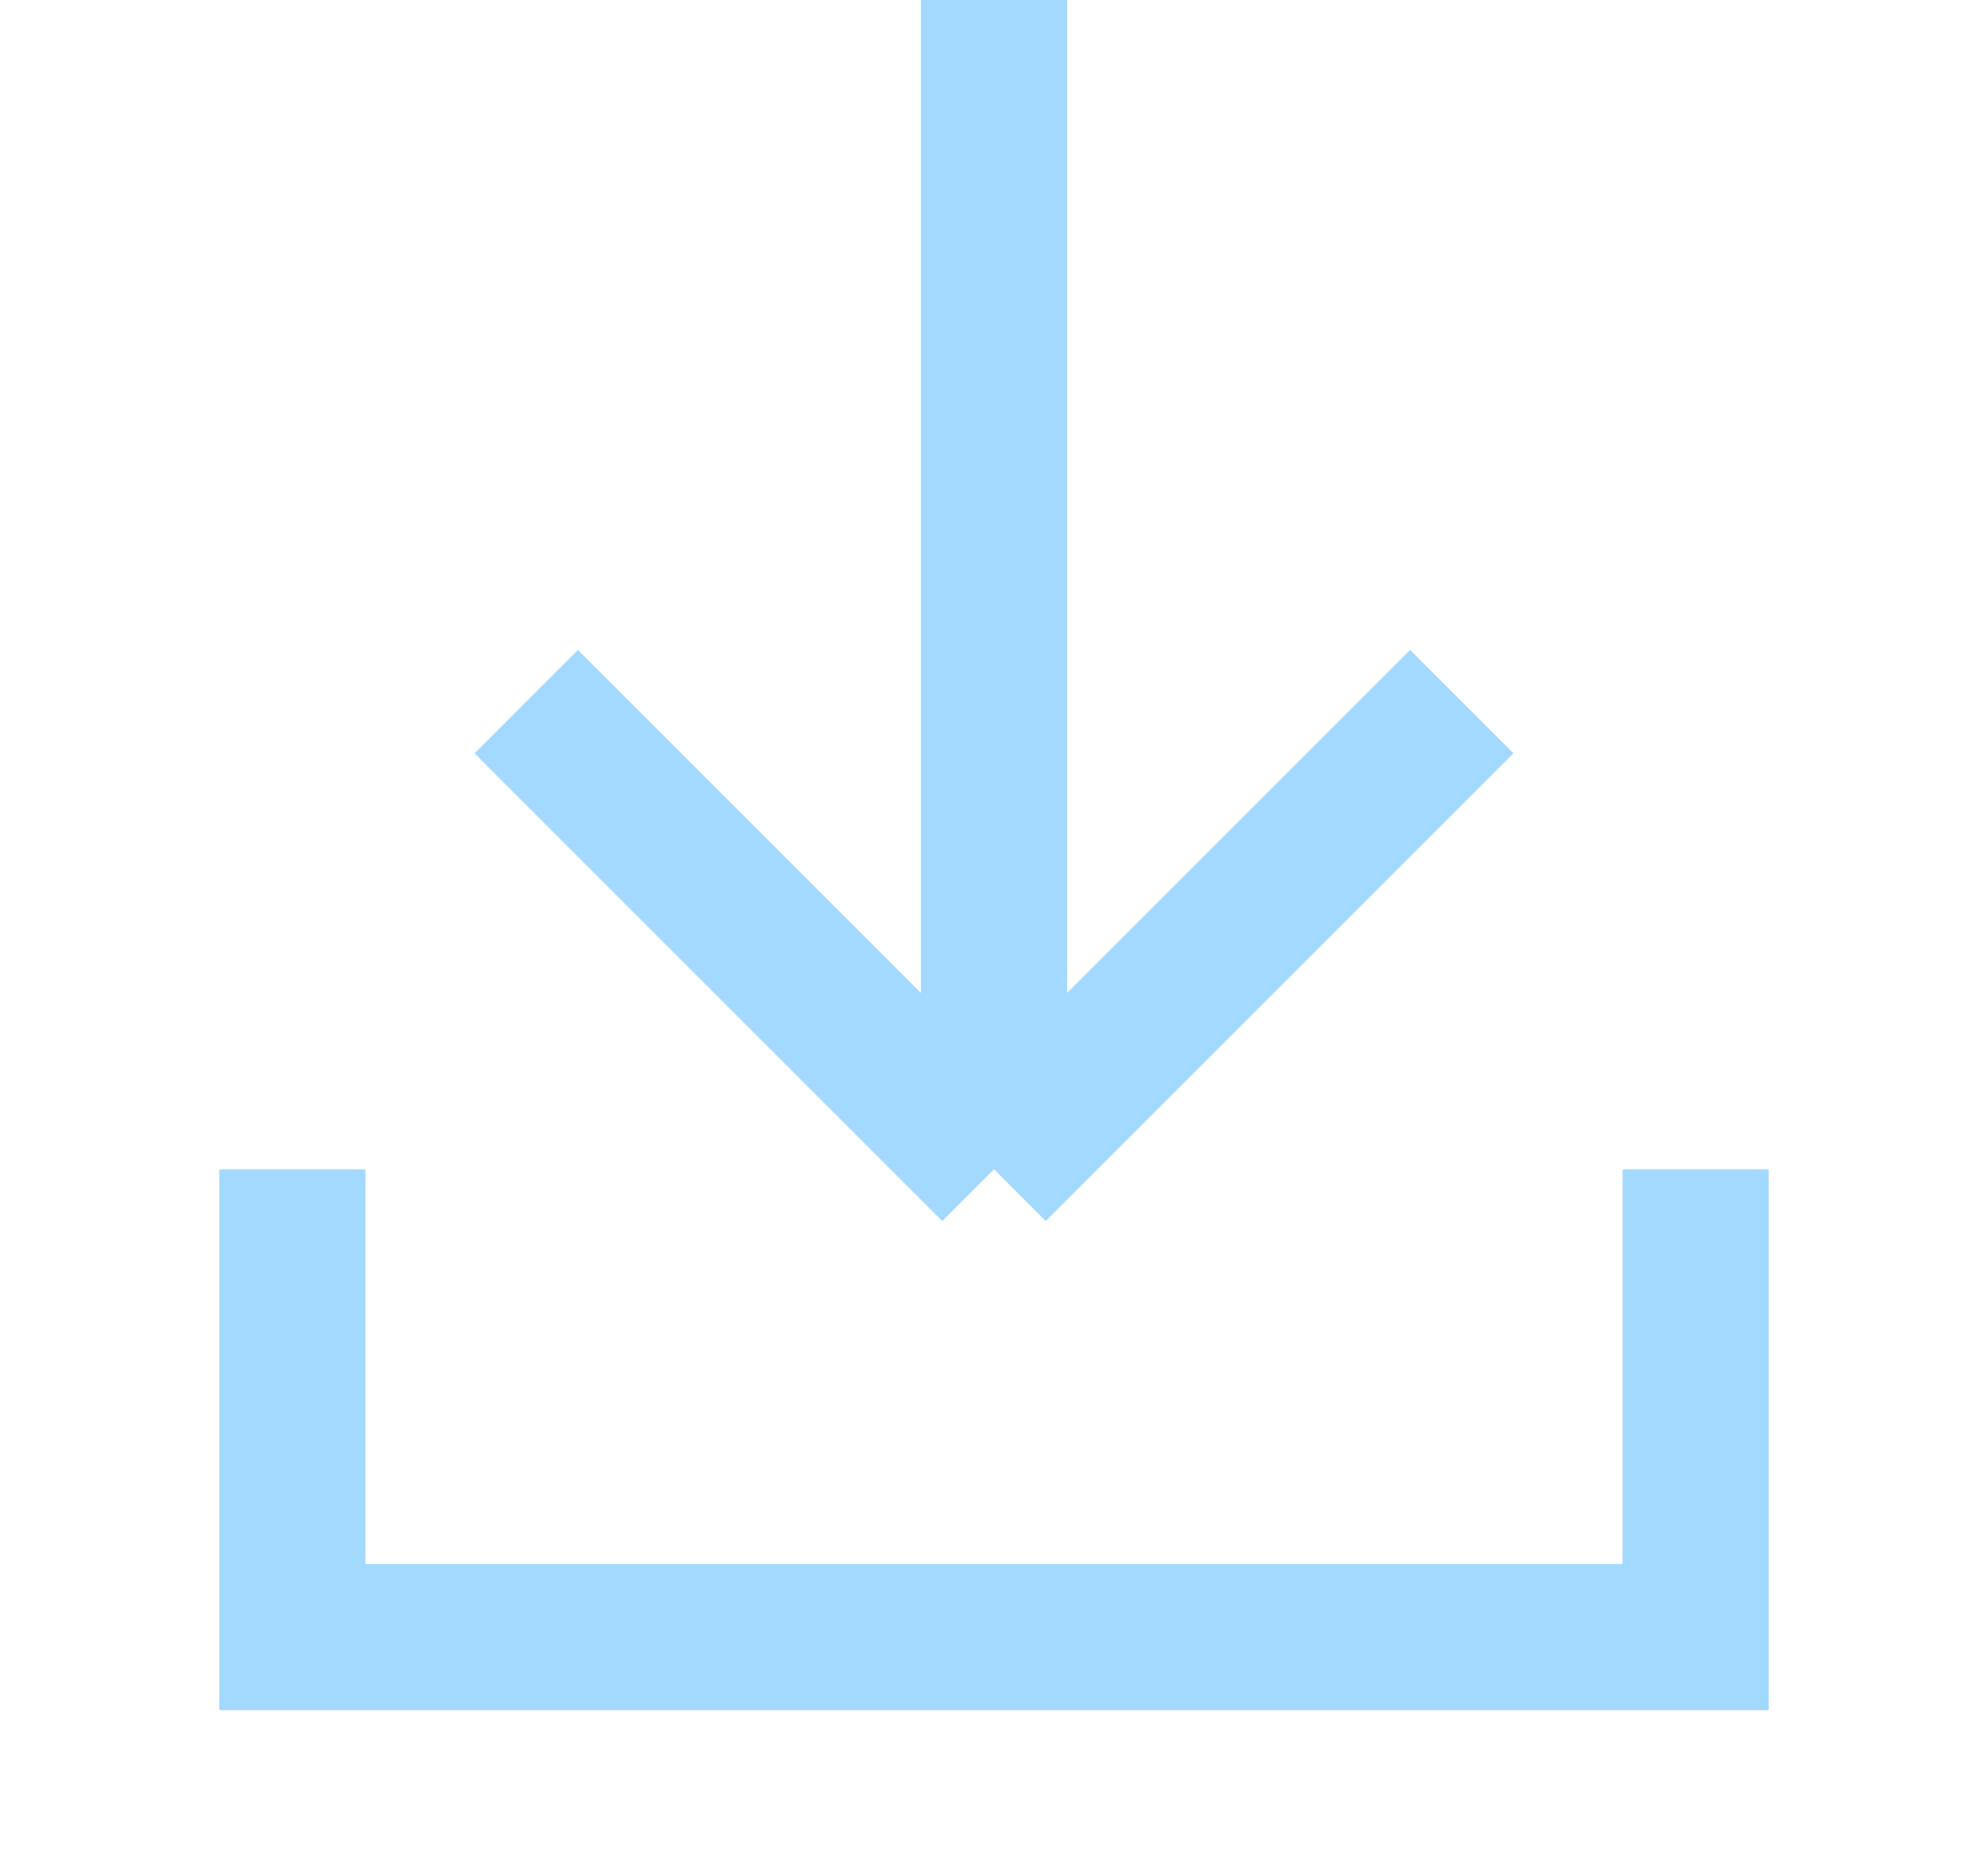
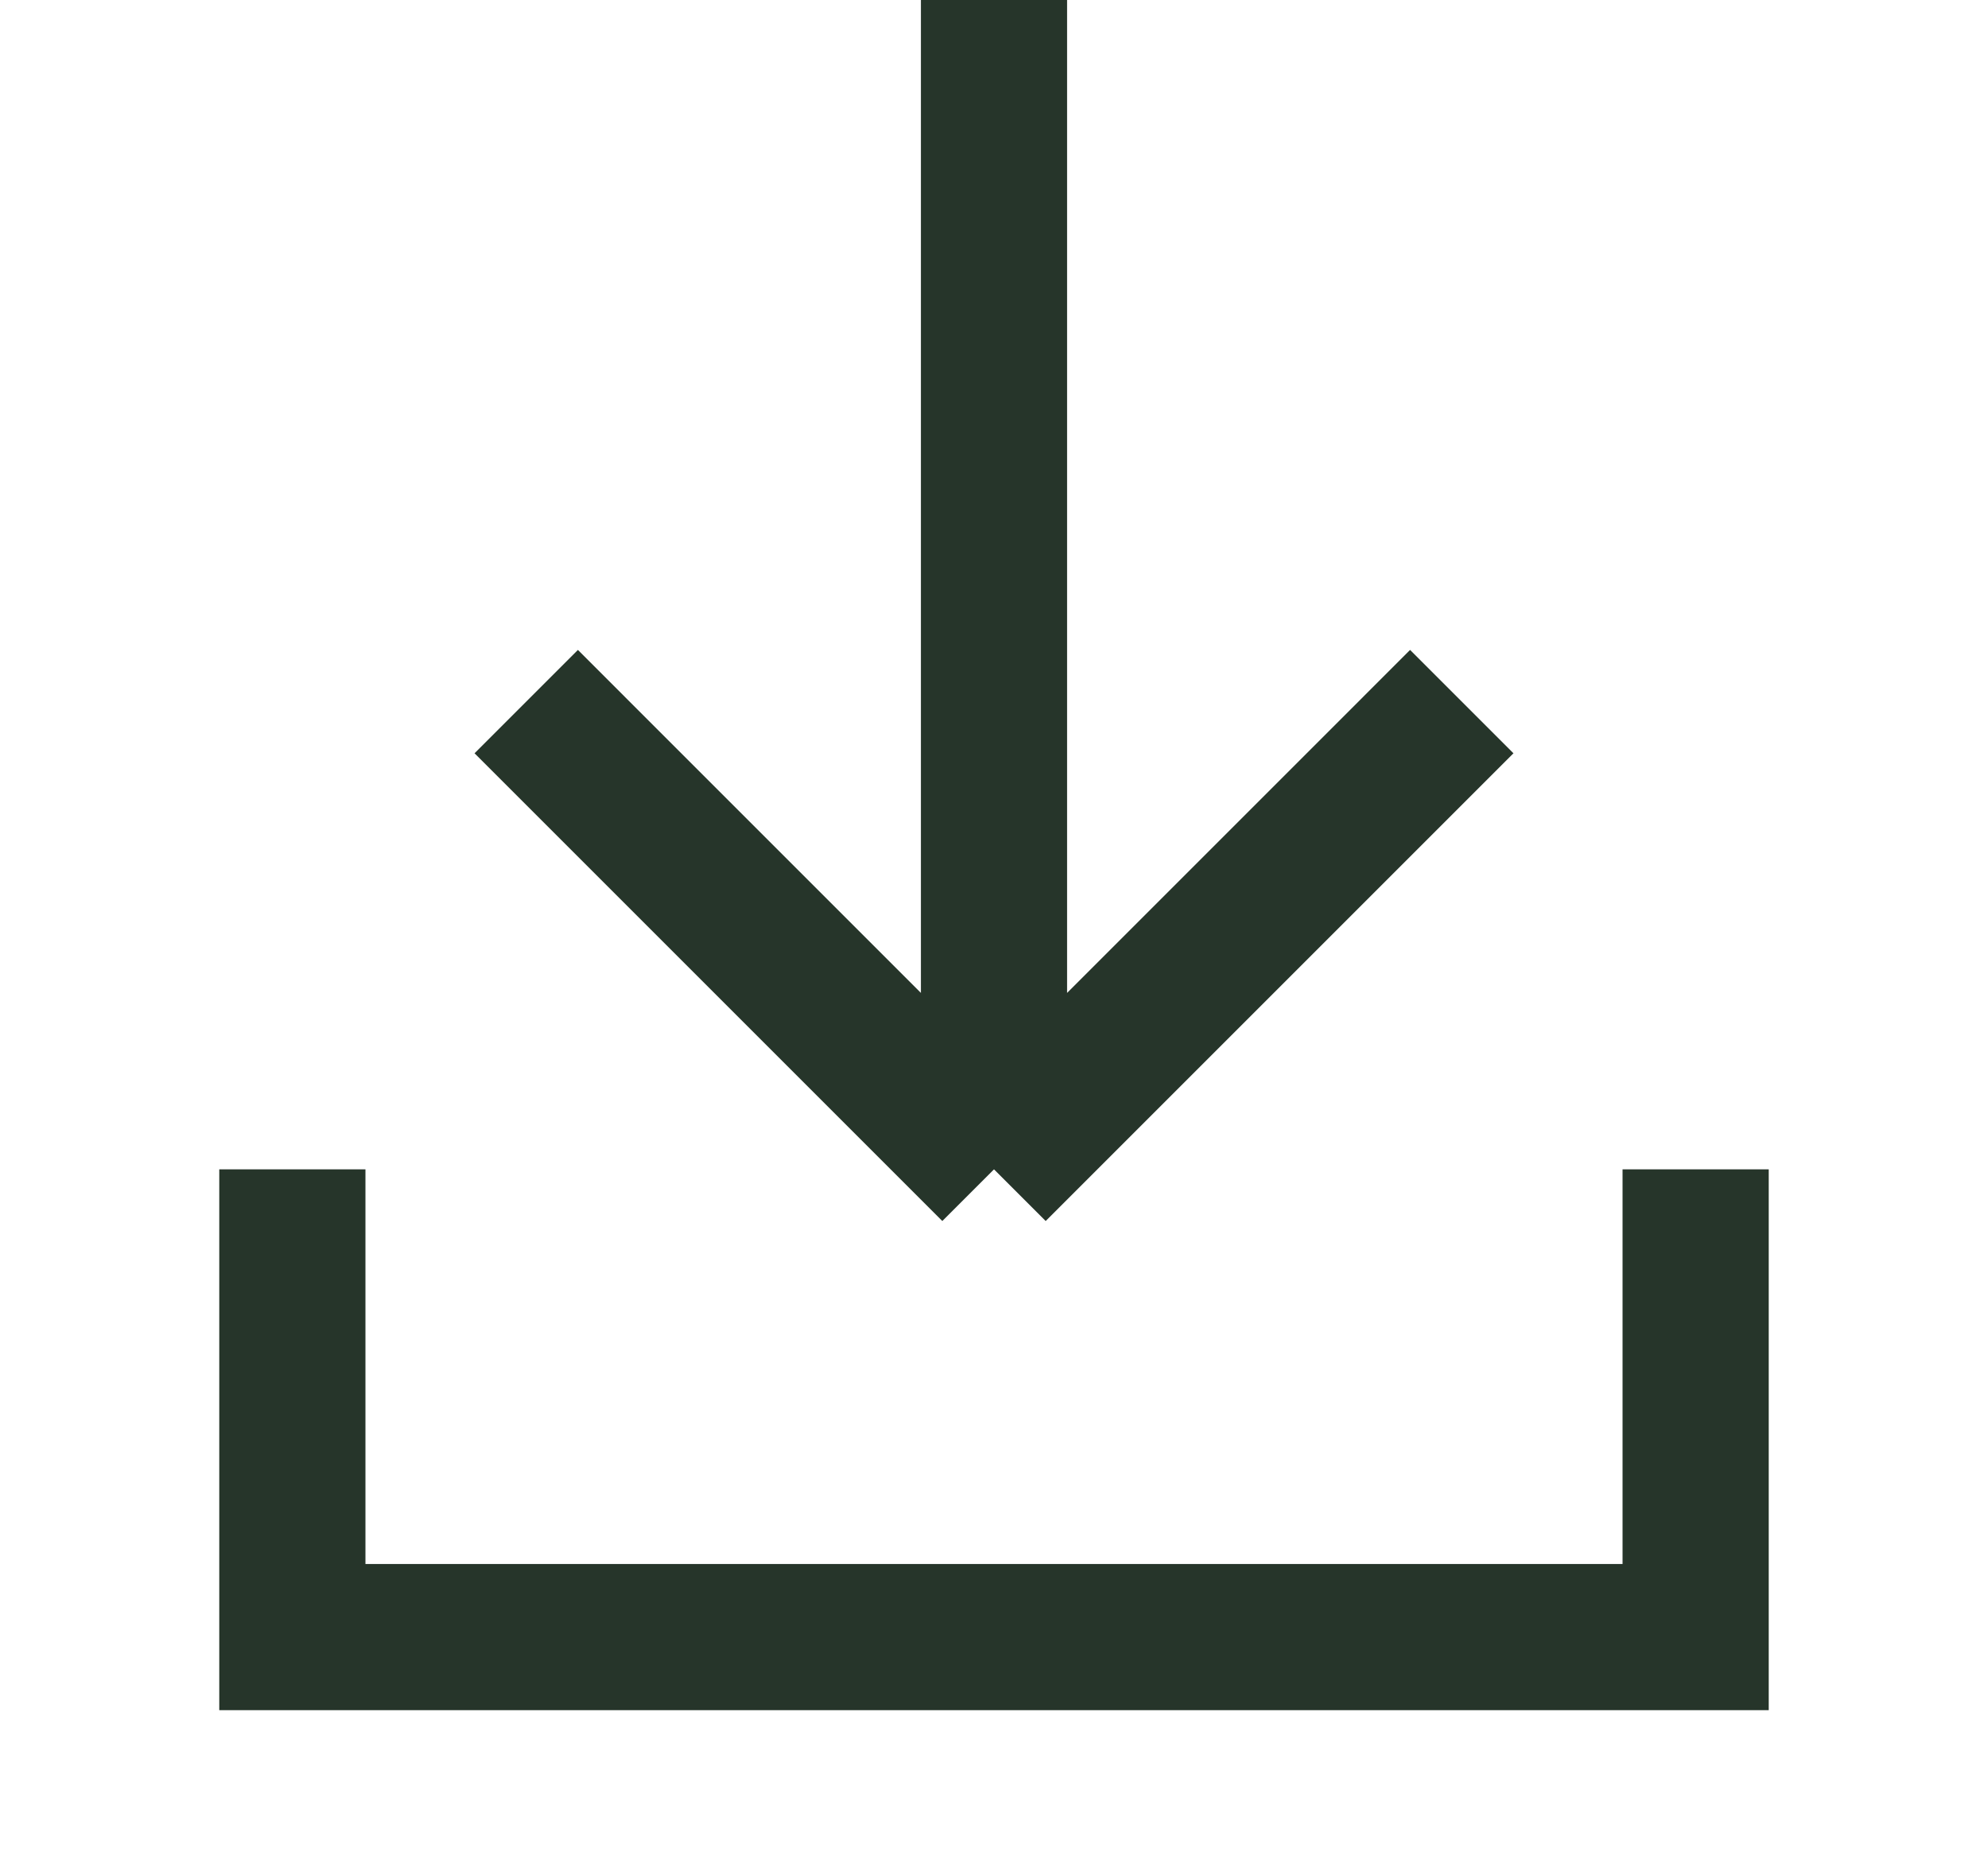
<svg xmlns="http://www.w3.org/2000/svg" width="17" height="16" viewBox="0 0 17 16" fill="none">
-   <path d="M8.5 0V10M8.5 10L4.5 6M8.5 10L12.5 6" stroke="#A3D9FF" stroke-width="1.25" />
-   <path d="M2.5 10V14H14.5V10" stroke="#A3D9FF" stroke-width="1.25" />
+   <path d="M8.5 0V10M8.5 10L4.5 6M8.5 10L12.5 6" stroke="#26352A" stroke-width="1.25" />
+   <path d="M2.5 10V14H14.5V10" stroke="#26352A" stroke-width="1.25" />
</svg>
